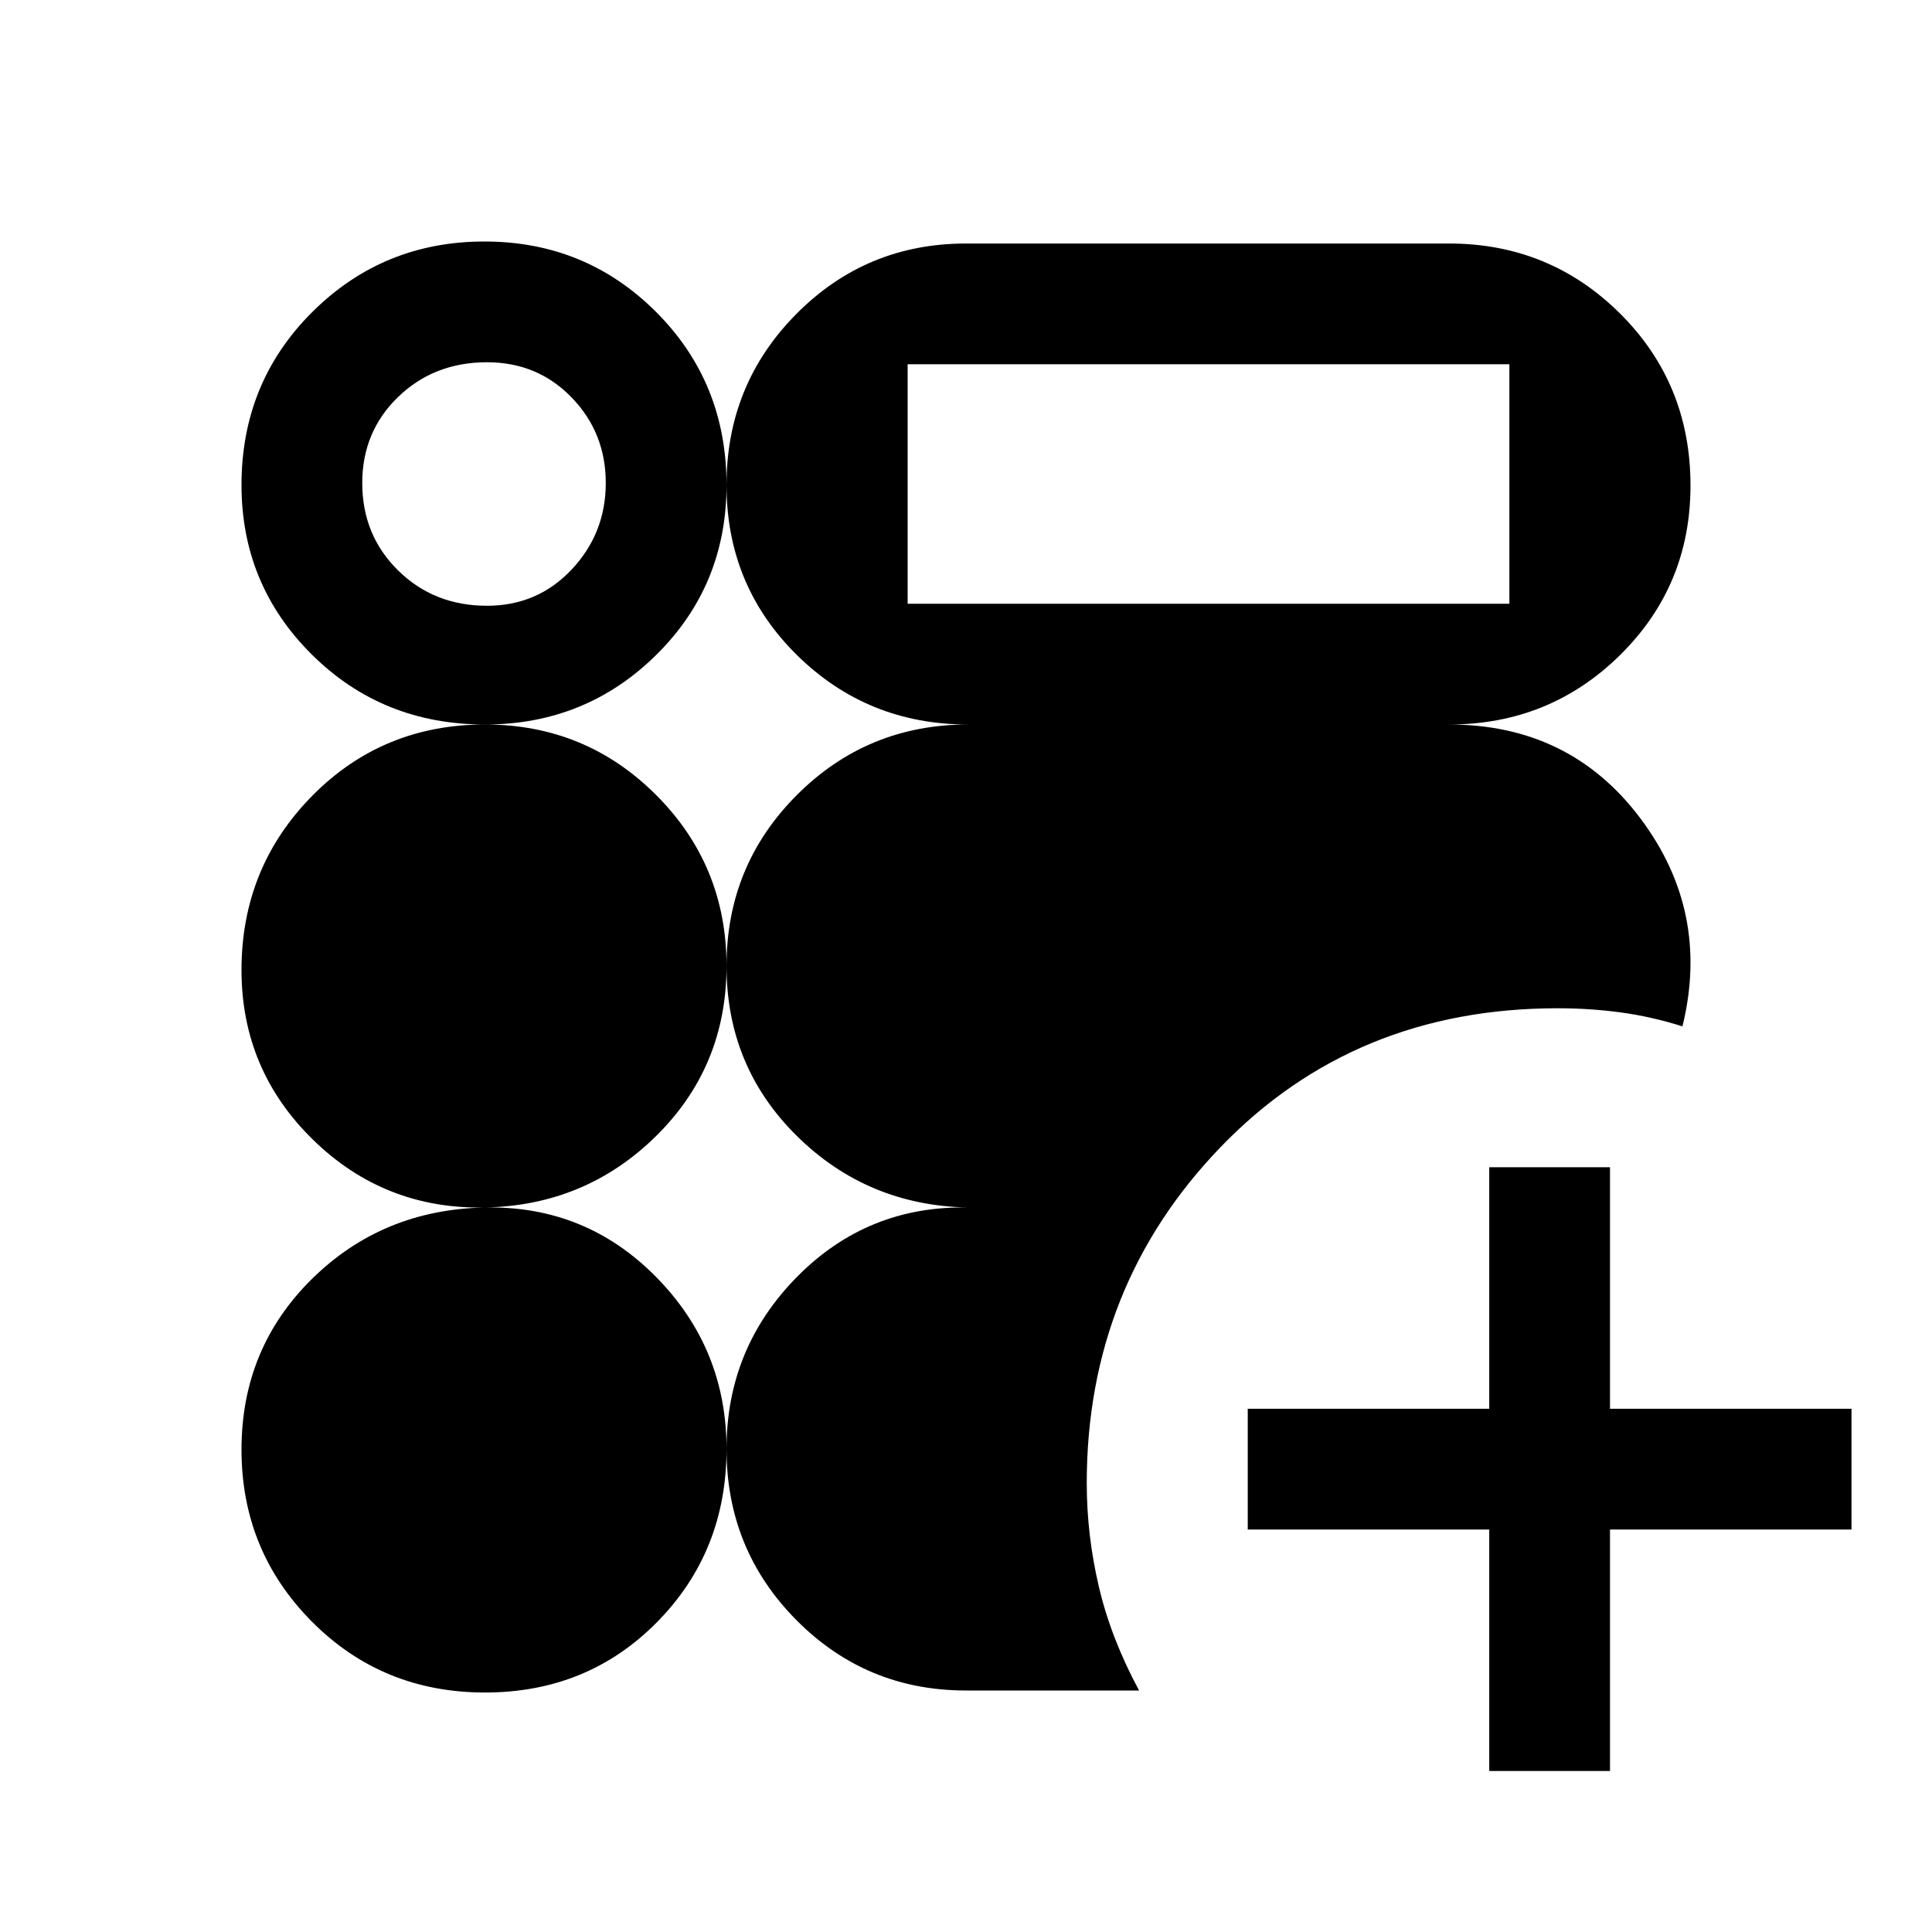
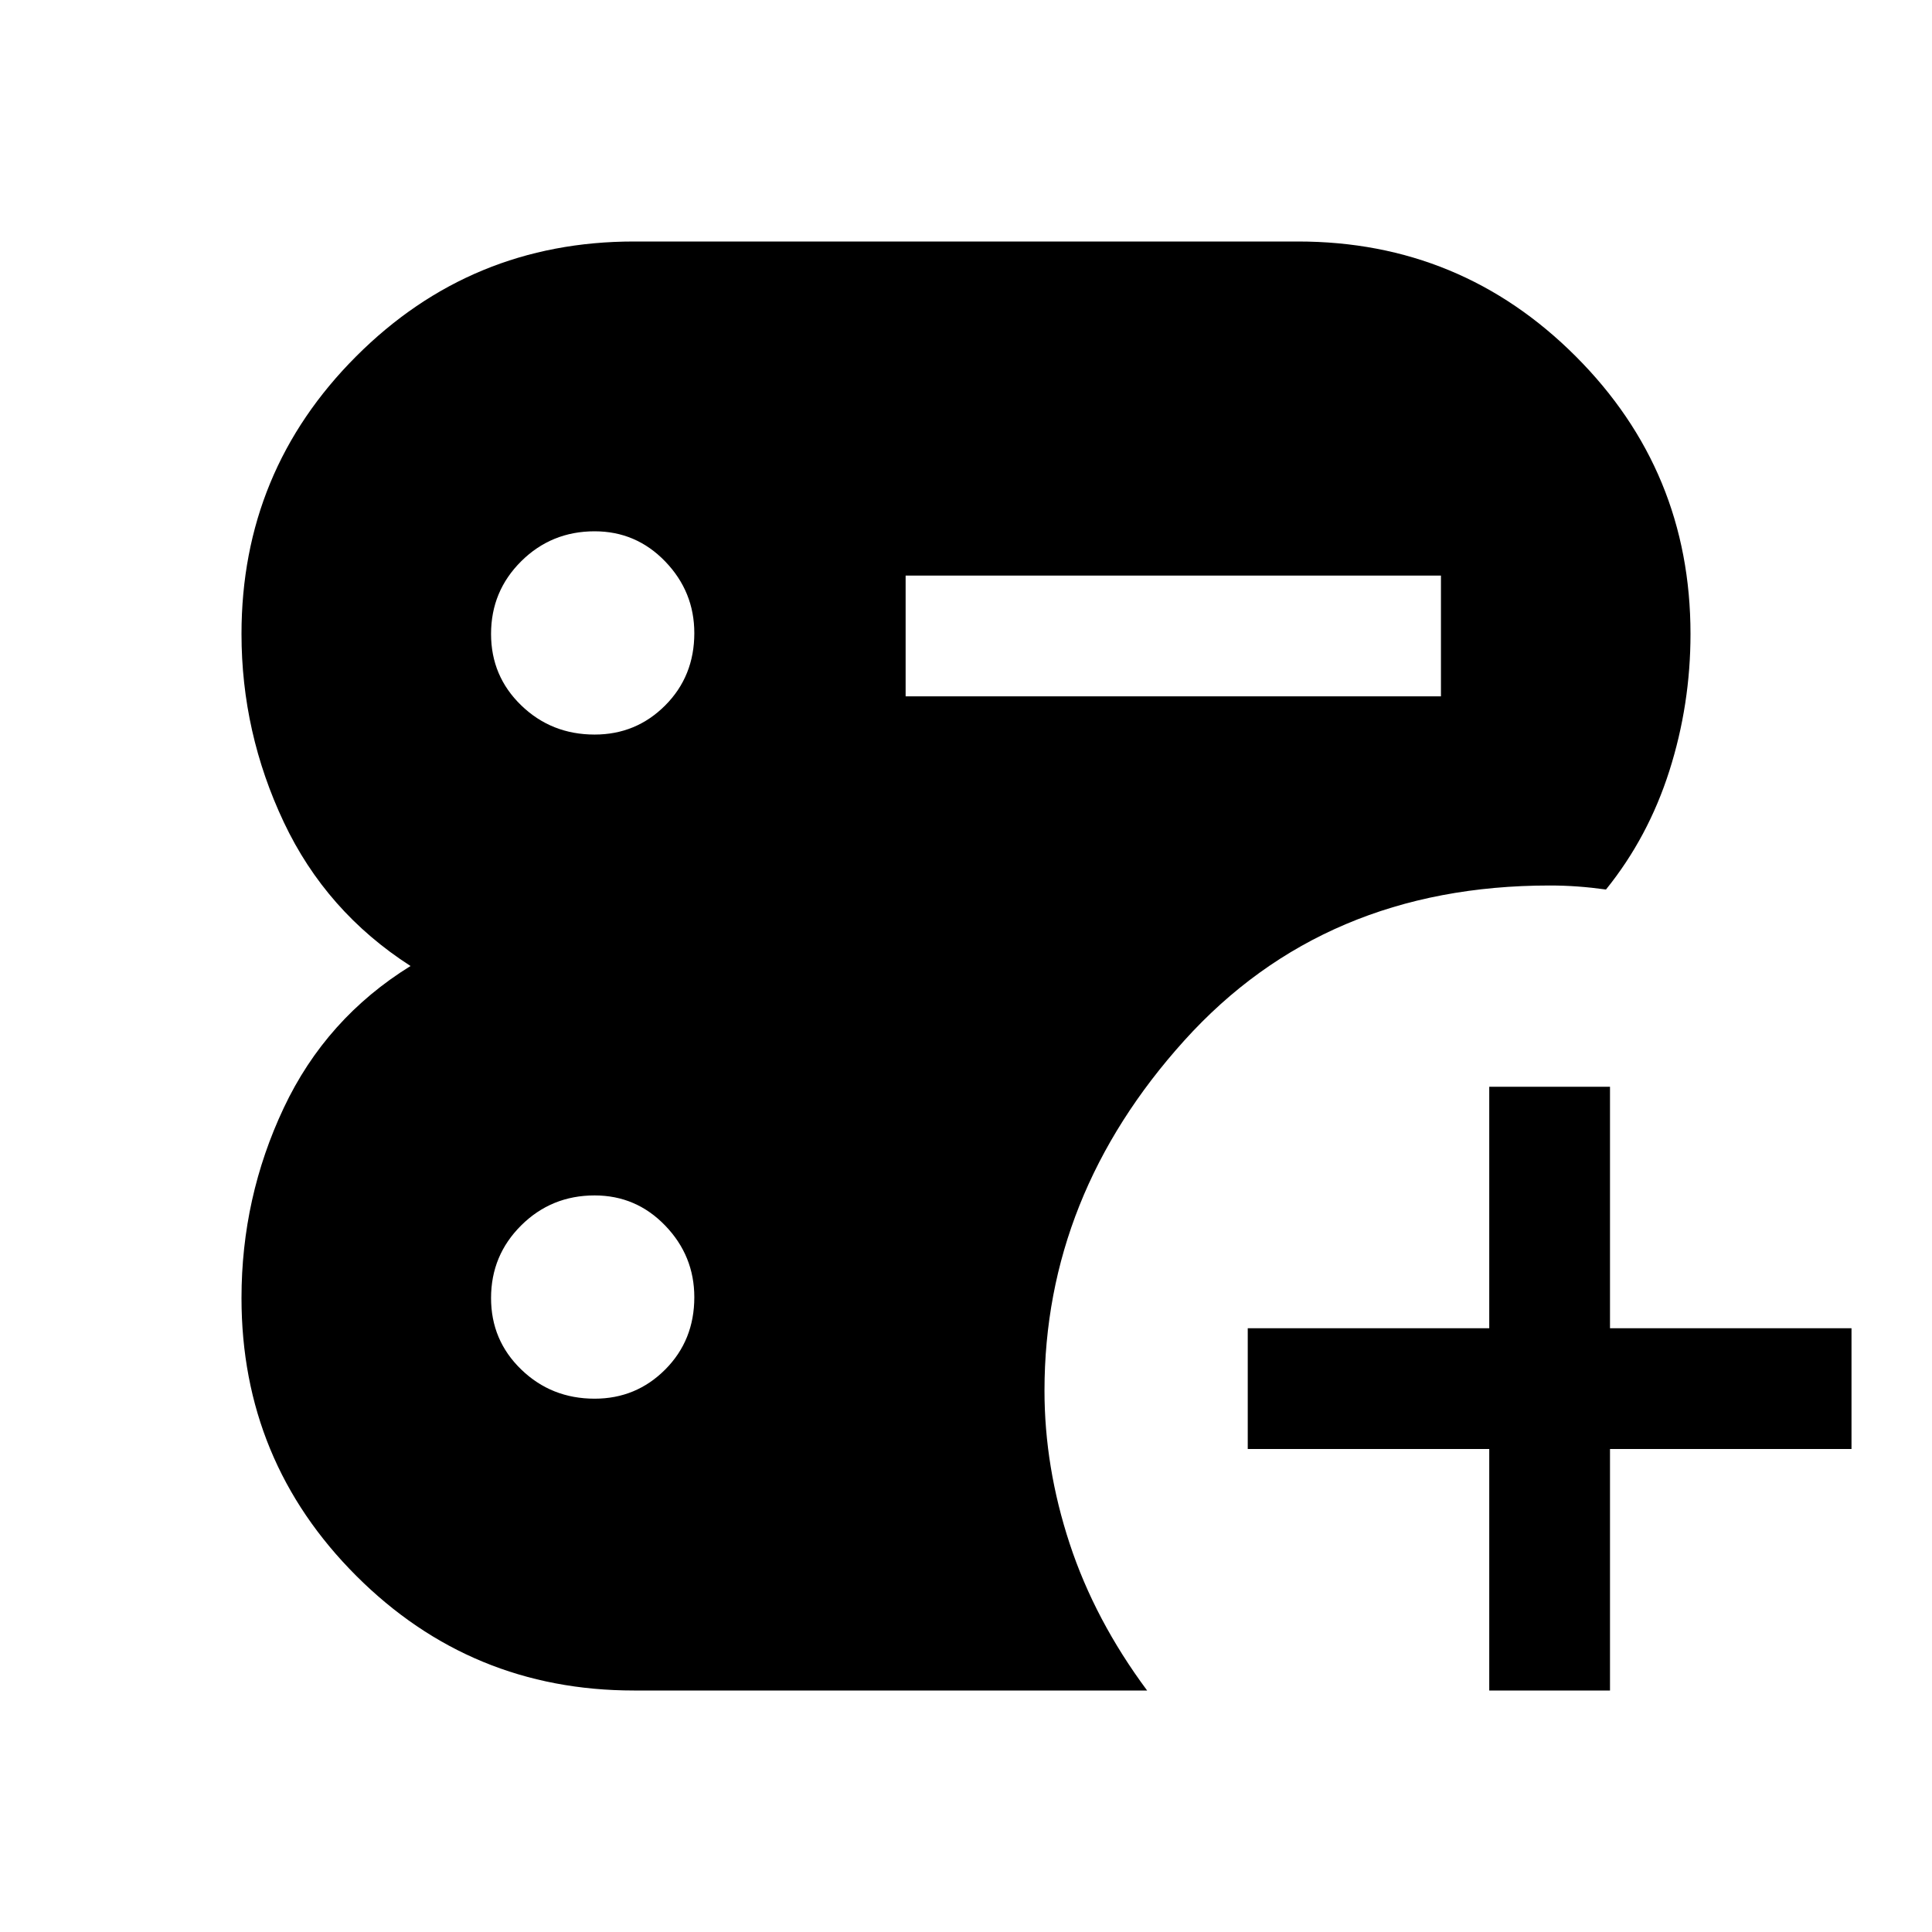
<svg xmlns="http://www.w3.org/2000/svg" viewBox="0 -960 960 960">
-   <path d="M740-80v-120H620v-60h120v-120h60v120h120v60H800v120h-60Zm-499-39q-51 0-86-35.21-35-35.2-35-85.5 0-50.29 35-84.79 35-34.5 86-35.5-50 1-85.5-33.71T120-478q0-50.83 35-86.42Q190-600 241-600q-51 0-86-34.71T120-719q0-51 35.21-86 35.2-35 85.5-35Q291-840 326-805q35 35 35 86 0-50 34.71-85T480-839h240q50 0 85 34.8 35 34.79 35 85.49 0 49.71-35 84.21-35 34.5-85 34.5 60 0 95 46.5T836-450q-15.3-4.85-30.6-6.92Q790.1-459 774-459q-101 0-167.5 69T540-223q0 25.67 6 51.33Q552-146 566-120h-86q-49.58 0-84.29-35Q361-190 361-240q0 51-34.5 86T241-119Zm1-540q25.08 0 42.04-18T301-720q0-25-16.96-42.5T242-780q-26.35 0-44.18 17.25Q180-745.5 180-720q0 25.92 17.82 43.46Q215.65-659 242-659Zm209-1h299v-119H451v119Zm-90 420q0-50 35-85.5t85-34.5q-50-1-85-35.5T361-480q0 50-35 84.5T241-360q50-1 85 34.5t35 85.5Zm0-240q0-50 35-85t85-35q-50 0-85-34.5T361-719q0 50-35 84.5T241-600q50 0 85 35t35 85Z" />
+   <path d="M740-120v-120H620v-60h120v-120h60v120h120v60H800v120h-60ZM295.47-265q20.63 0 35.08-14.5T345-315.41Q345-336 330.55-351q-14.45-15-35.08-15Q274-366 259-351.13q-15 14.88-15 36.13 0 21 15 35.5t36.47 14.5Zm0-330q20.63 0 35.08-14.5T345-645.41Q345-666 330.55-681q-14.45-15-35.08-15Q274-696 259-681.13q-15 14.88-15 36.13 0 21 15 35.5t36.47 14.5ZM315-120q-81 0-138-57t-57-138q0-50 21-94.5t63-70.5q-42-27-63-71.5T120-645q0-80.92 57-137.96Q234-840 315-840h330q80.92 0 137.96 57.04Q840-725.92 840-645q0 35.04-10.5 68.02T798-518q-7.18-1-14-1.5t-14-.5q-112 0-181.5 77T519-269q0 38 12.5 76t38.5 73H315Zm135-494h266v-60H450v60Z" />
</svg>
